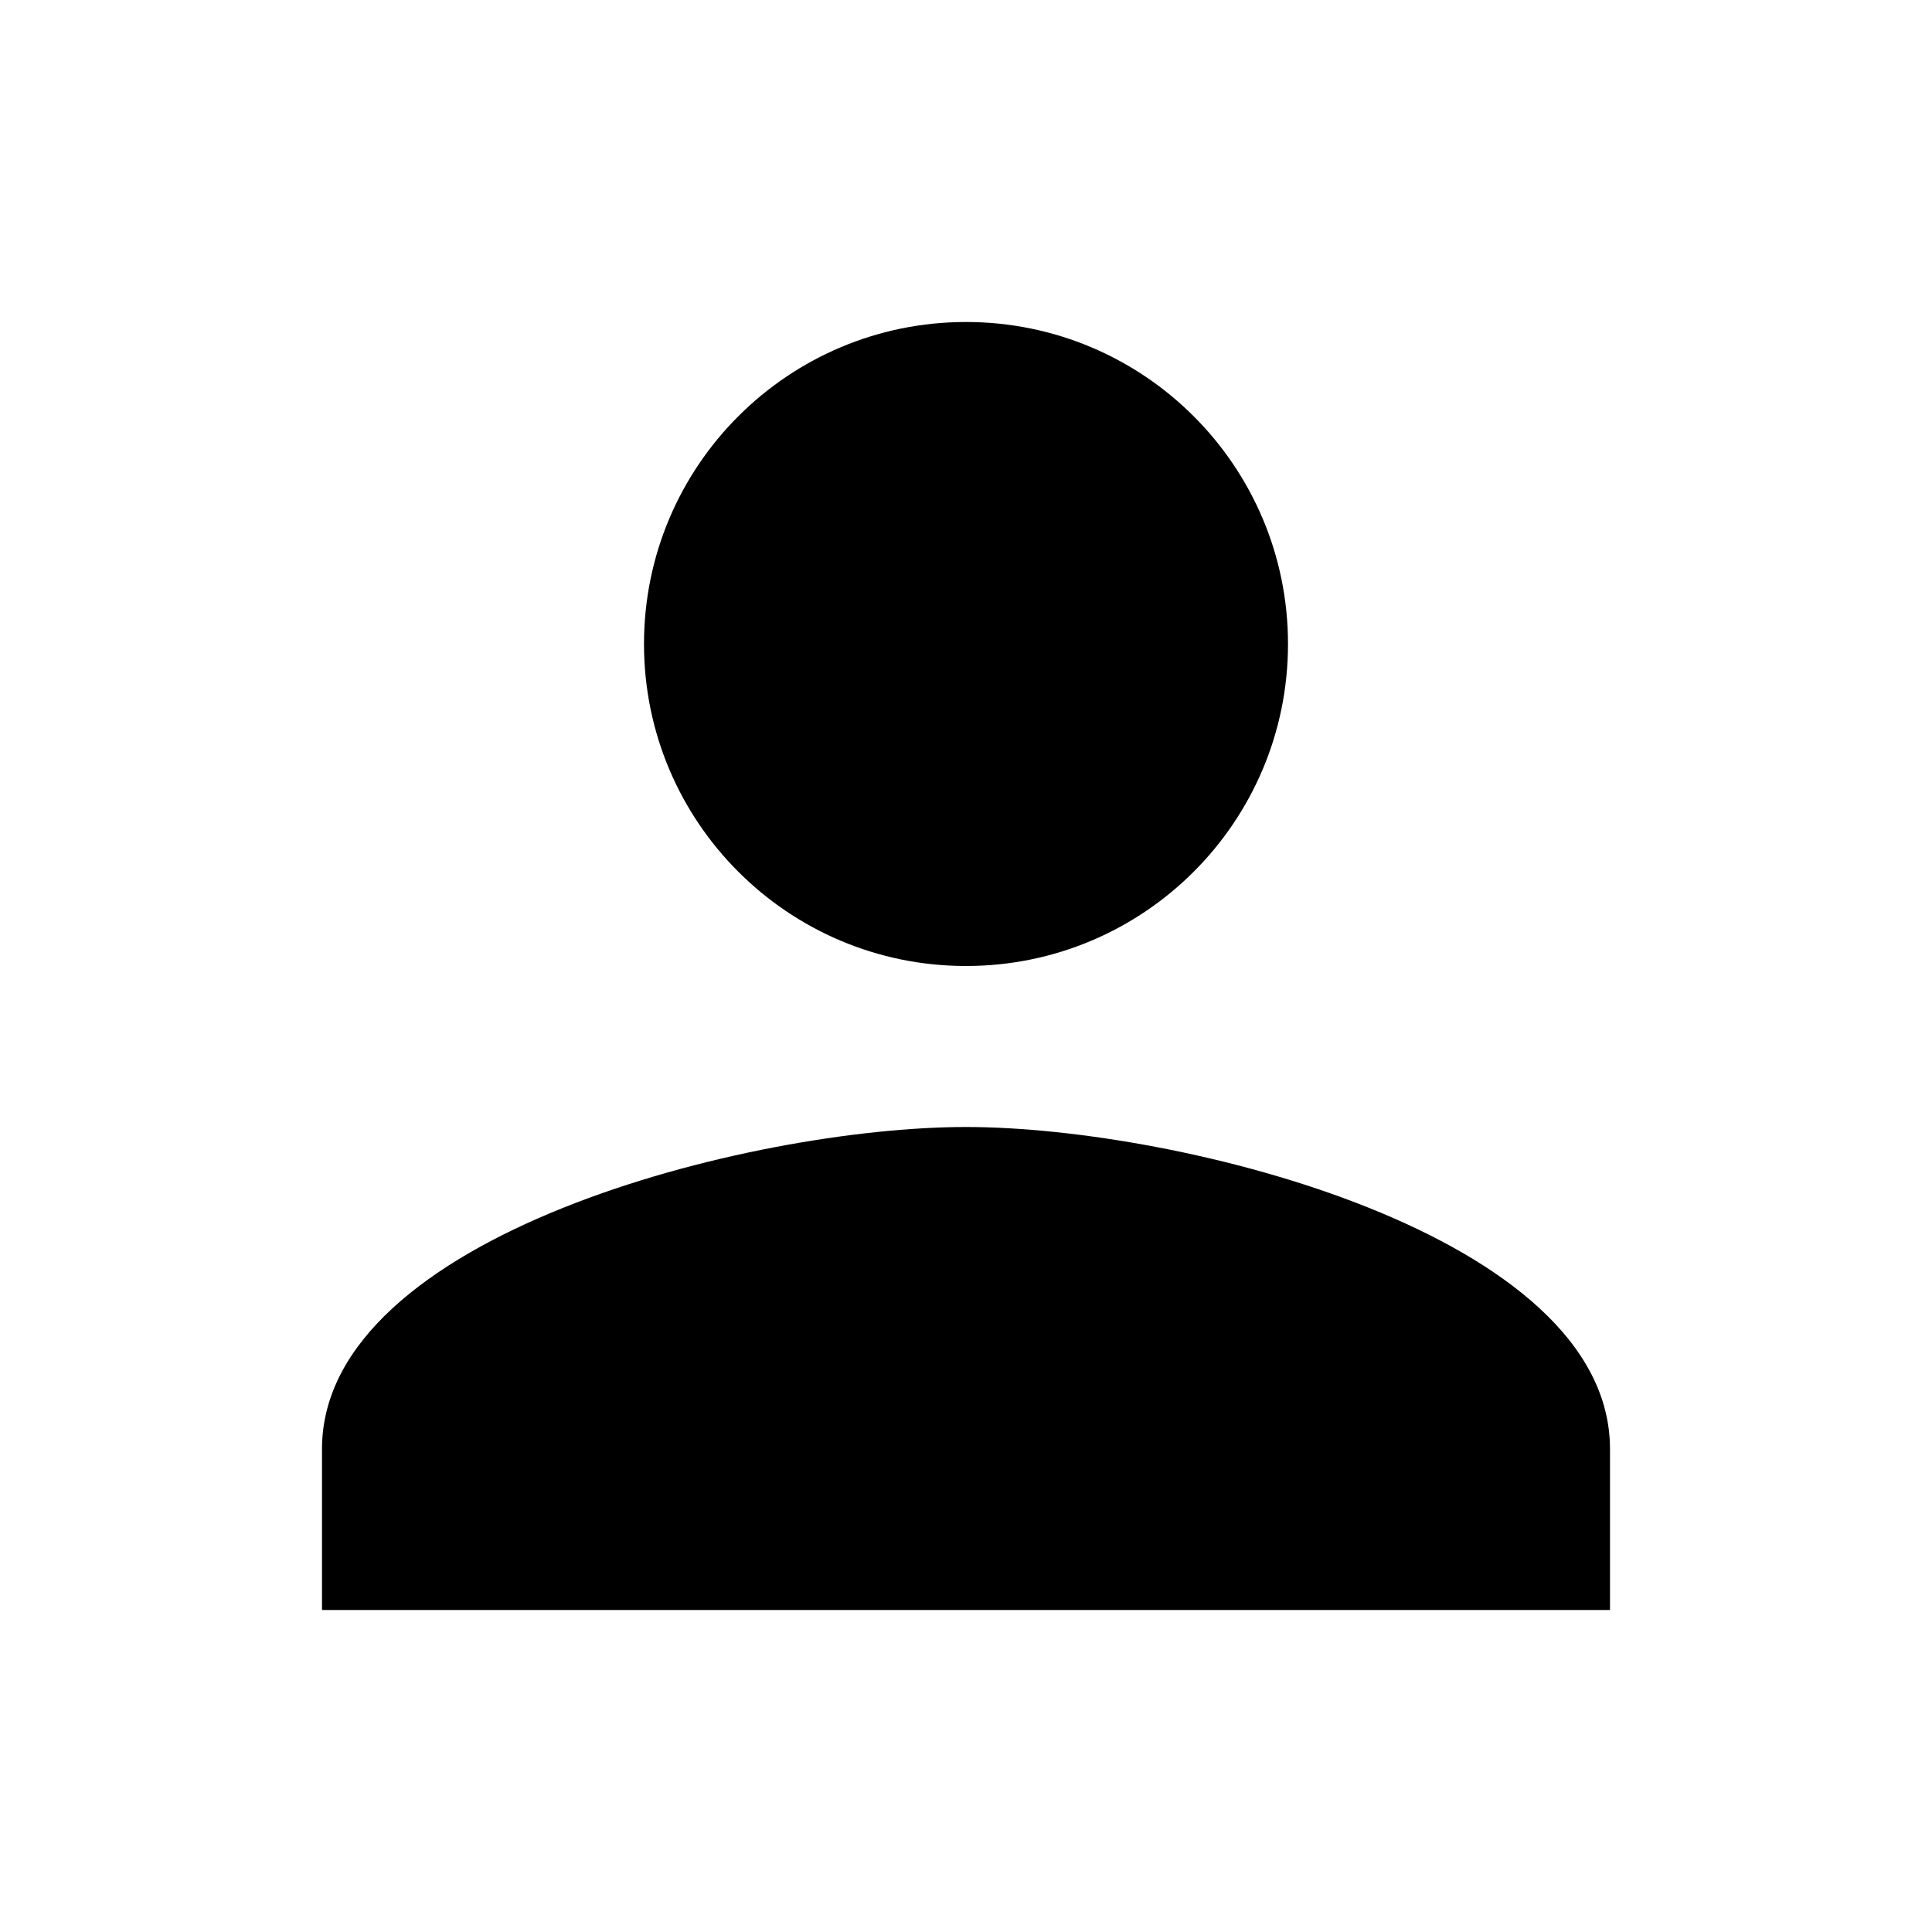
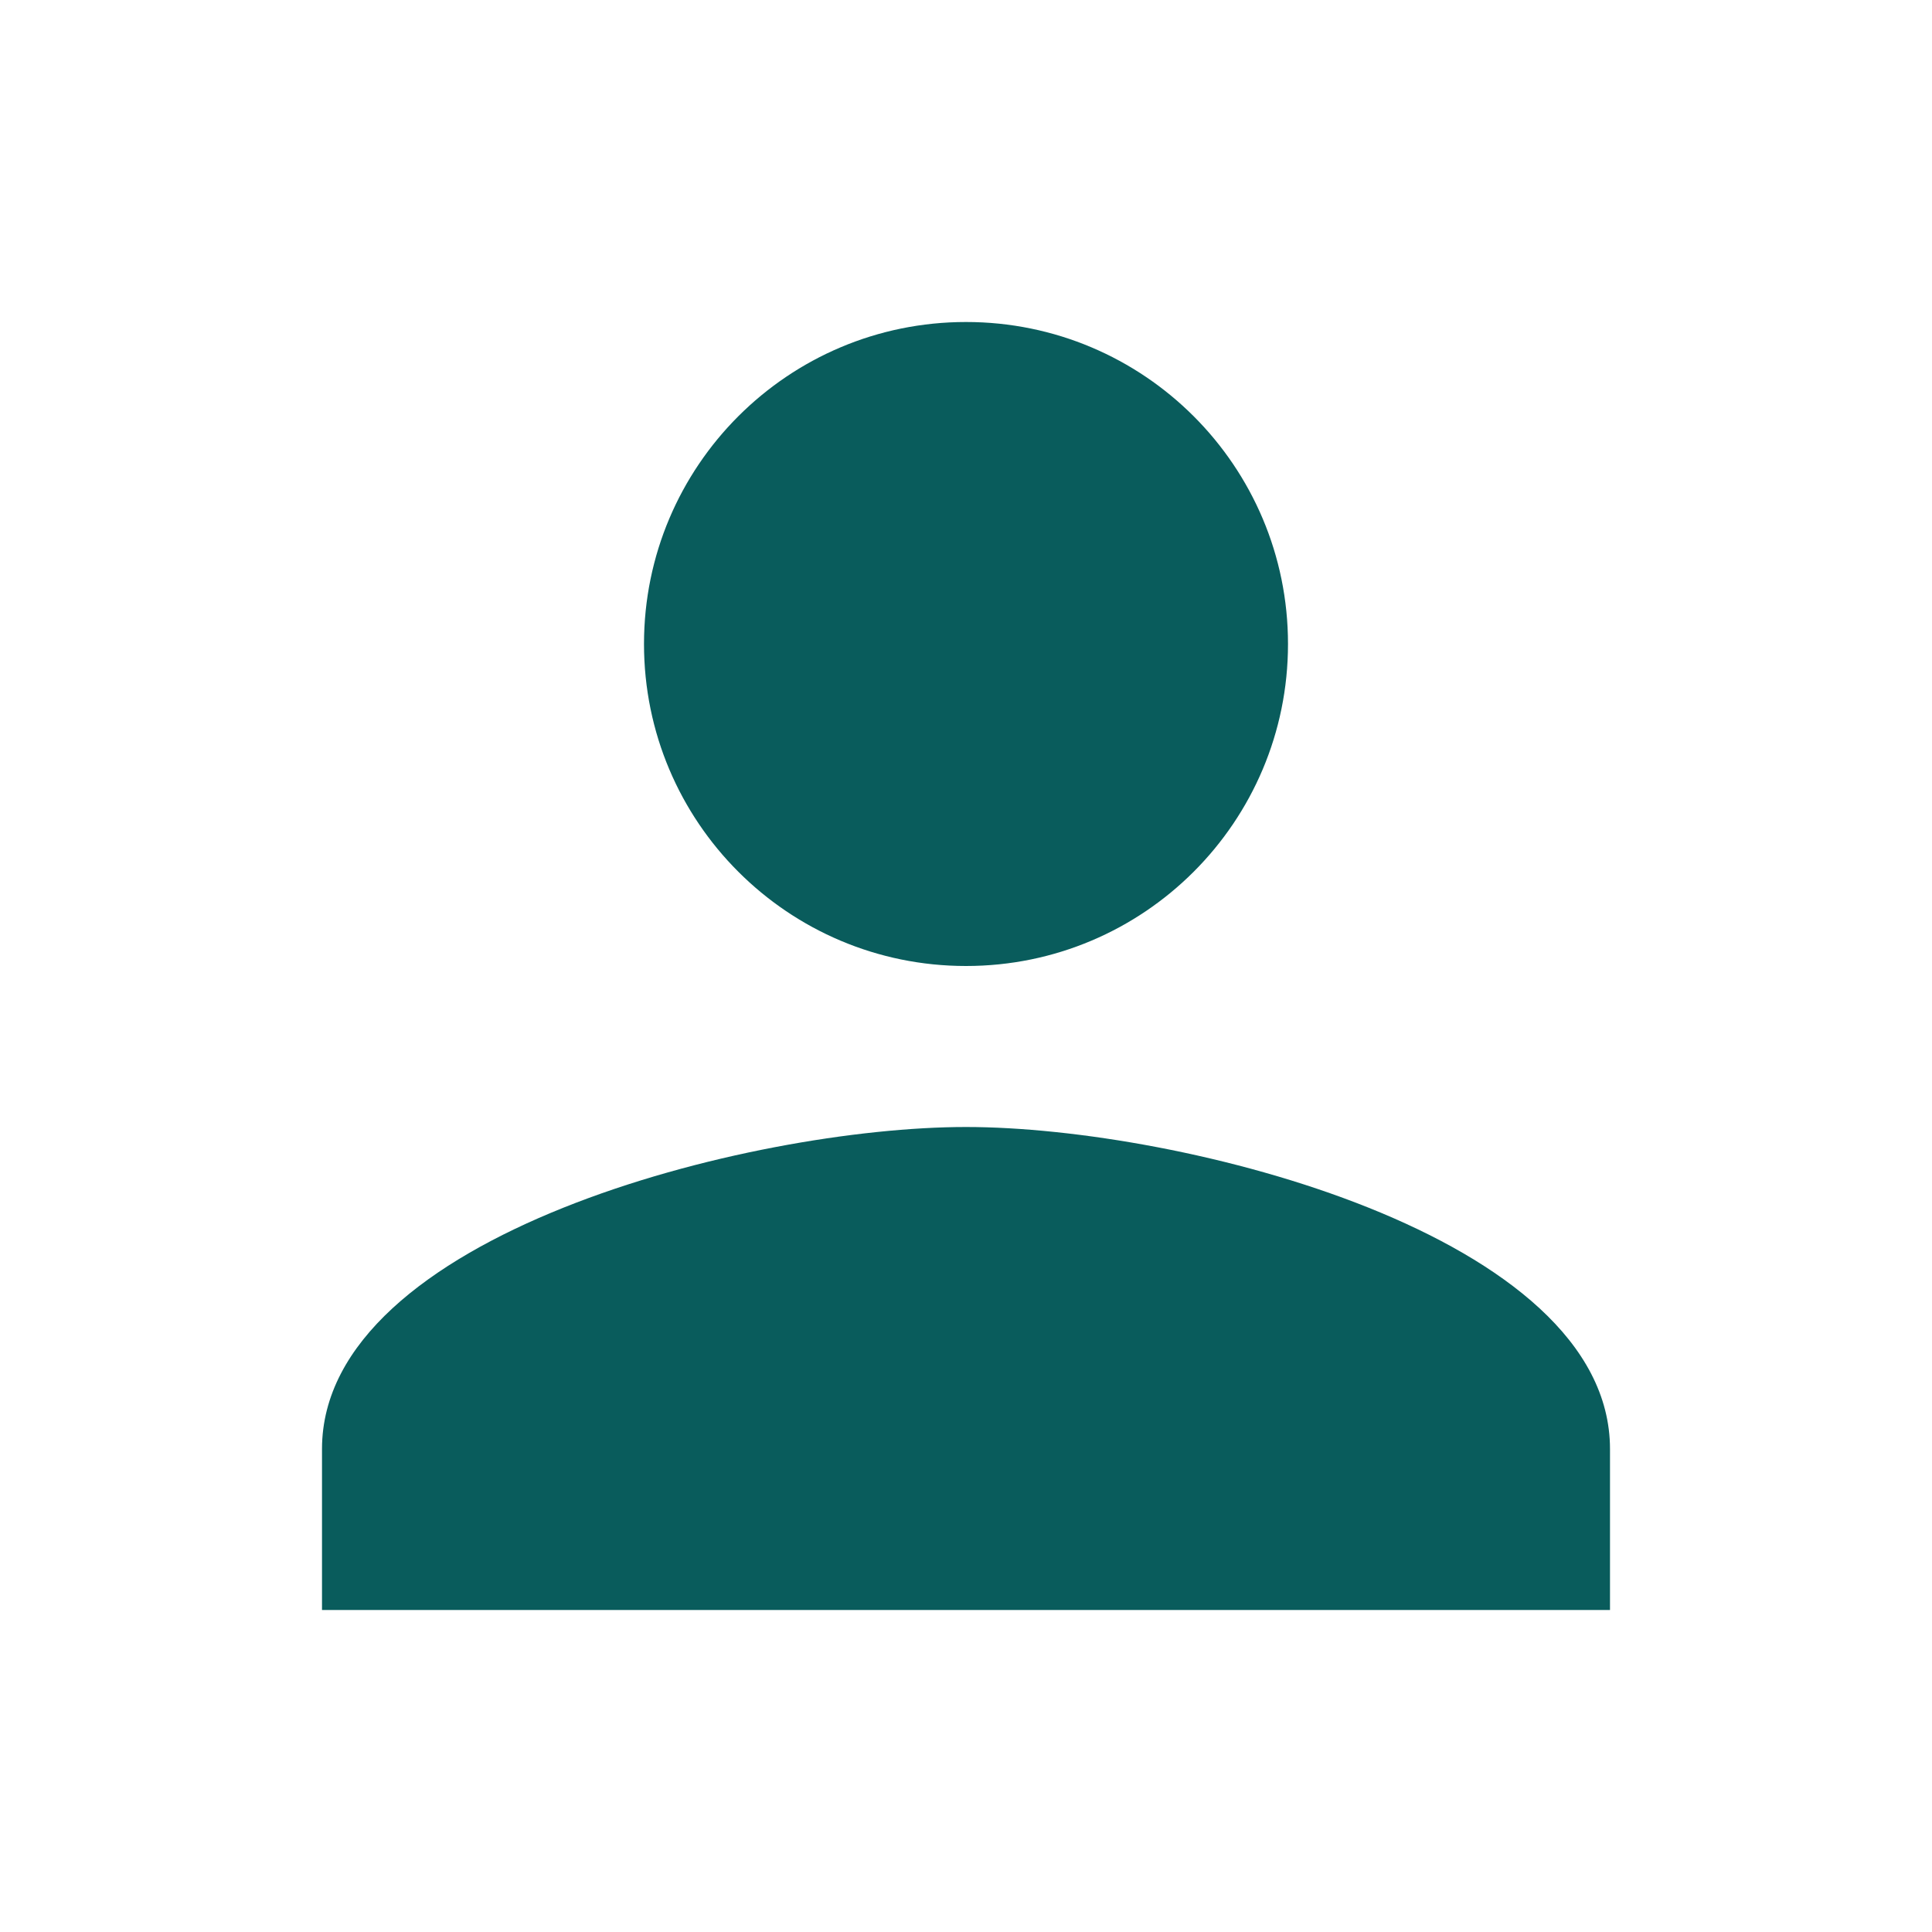
- <svg xmlns="http://www.w3.org/2000/svg" height="24px" viewBox="0 0 24 24" width="24px" fill="#000000">
+ <svg xmlns="http://www.w3.org/2000/svg" height="24px" viewBox="0 0 24 24" width="24px" fill="#095c5c">
  <path d="M0 0h24v24H0z" fill="none" />
  <path d="M12 12c2.21 0 4-1.79 4-4s-1.79-4-4-4-4 1.79-4 4 1.79 4 4 4zm0 2c-2.67 0-8 1.34-8 4v2h16v-2c0-2.66-5.33-4-8-4z" />
</svg>
